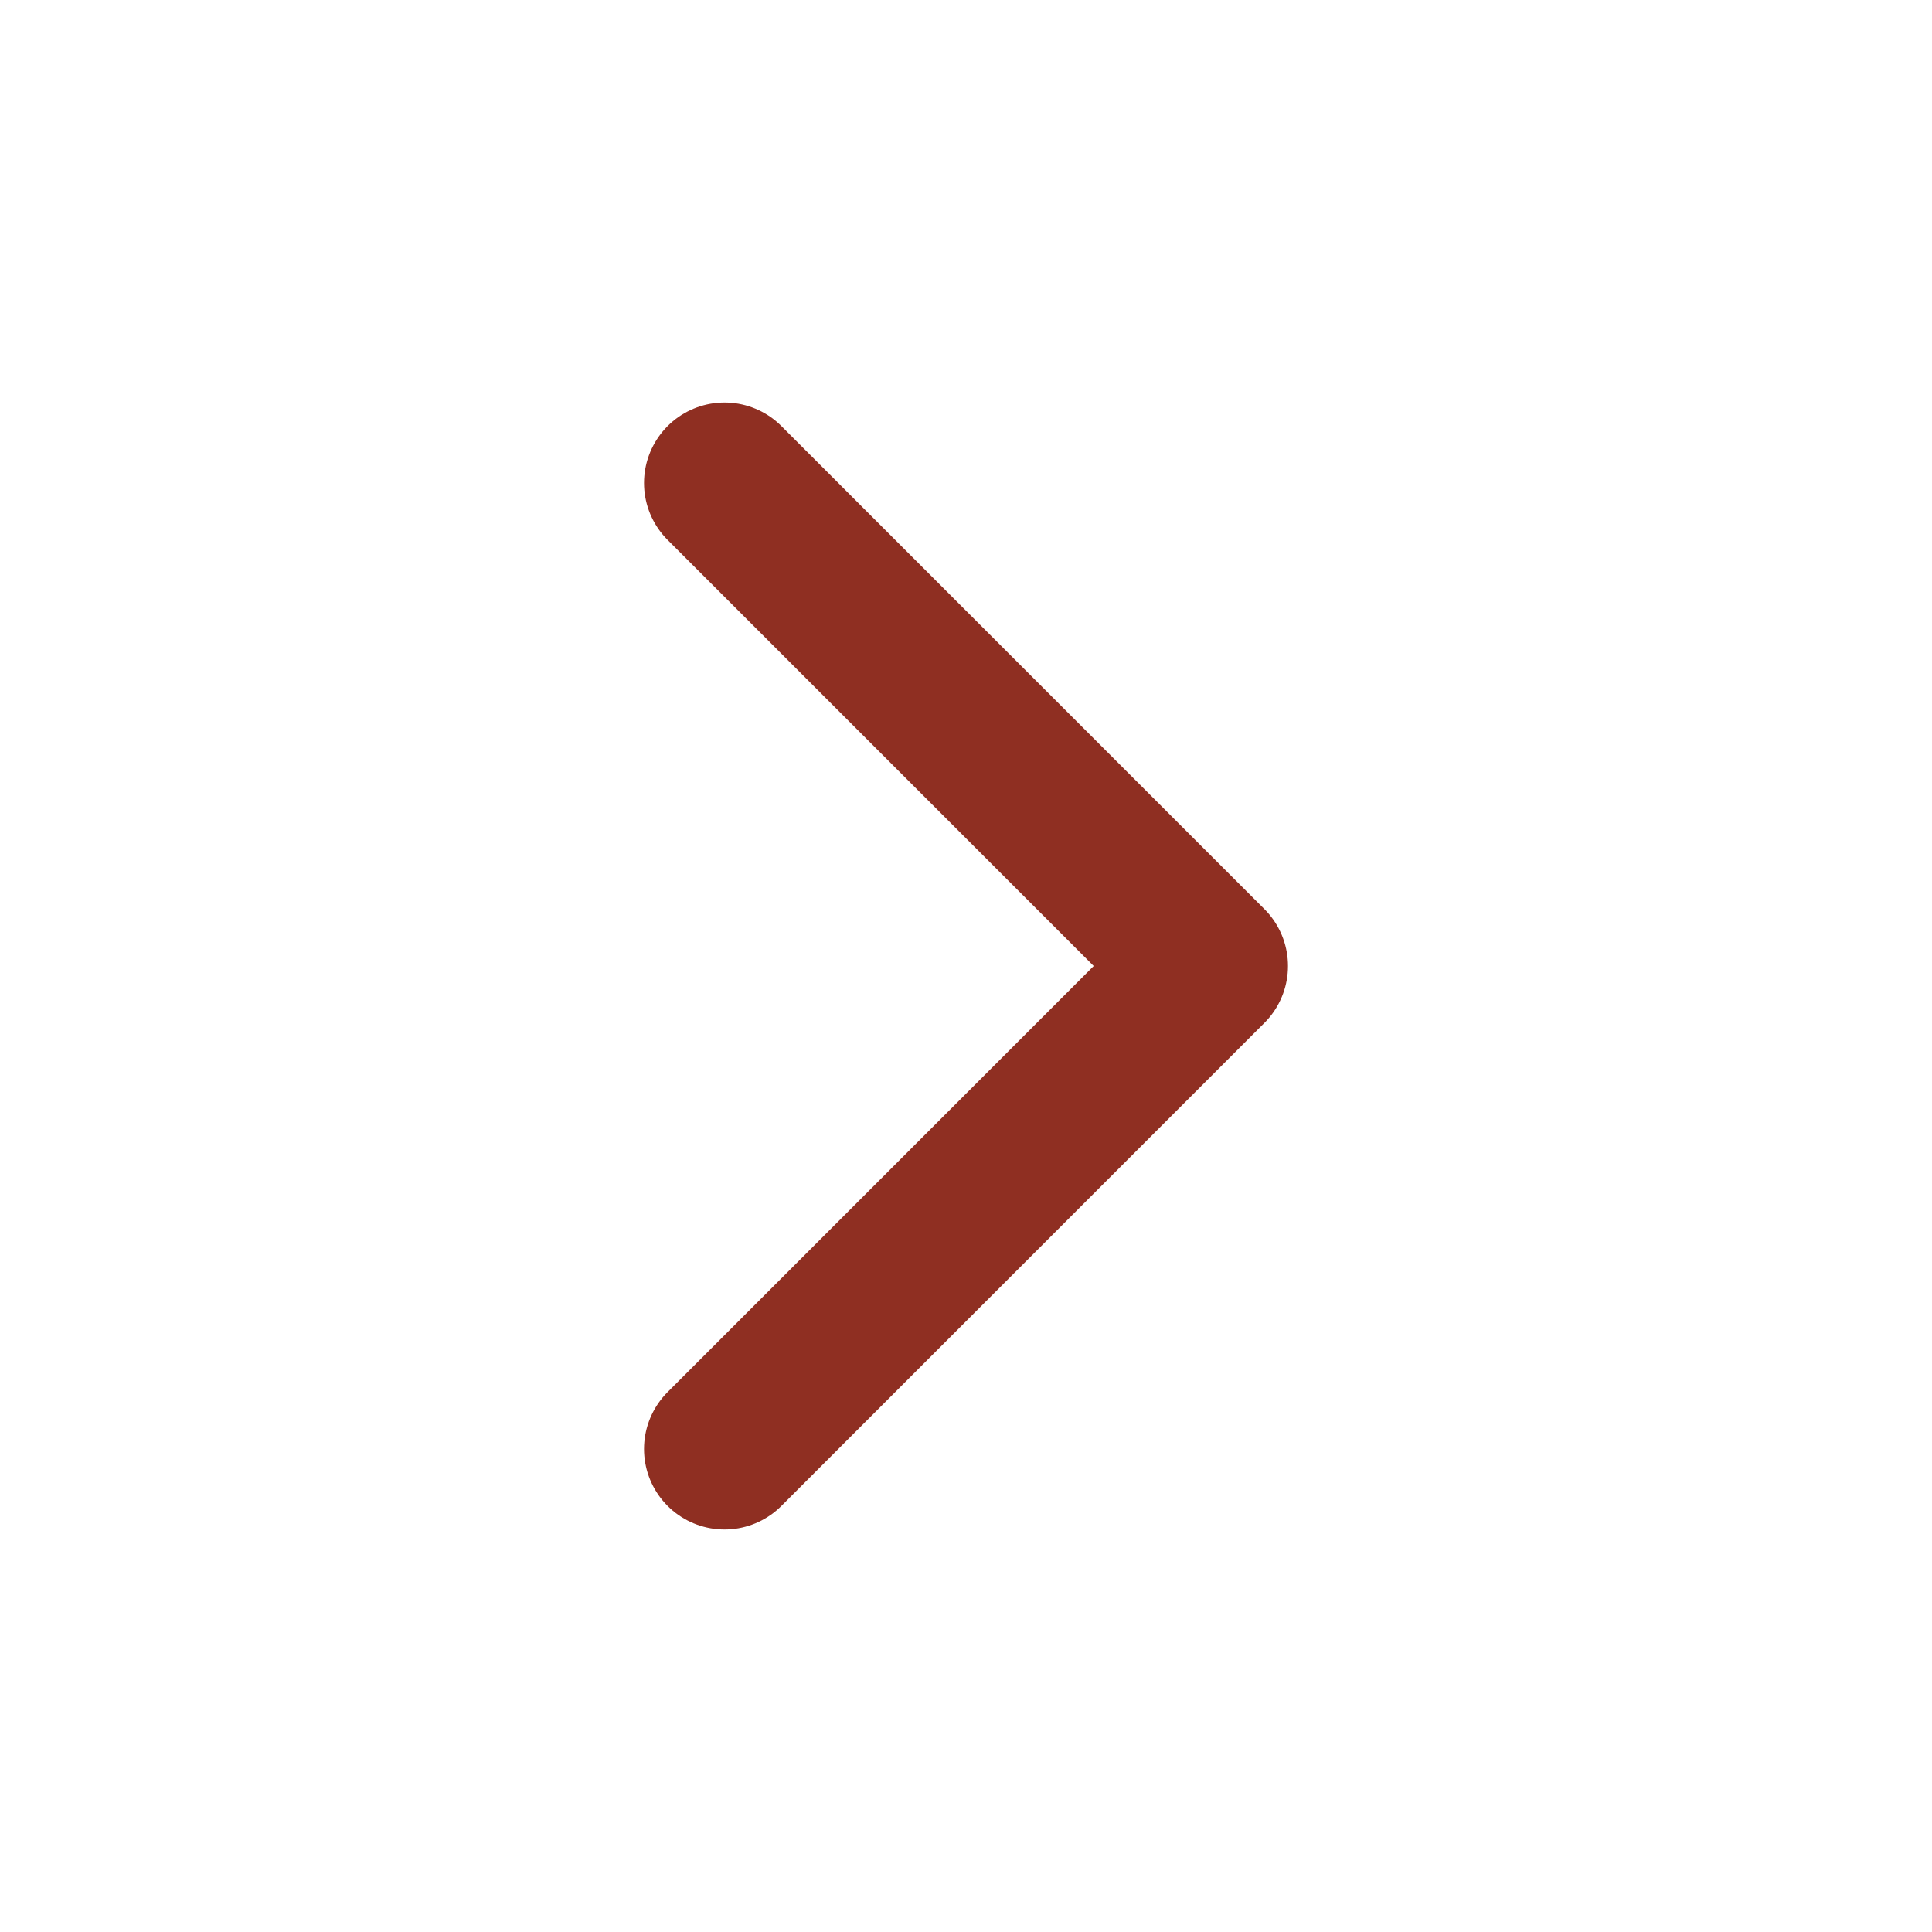
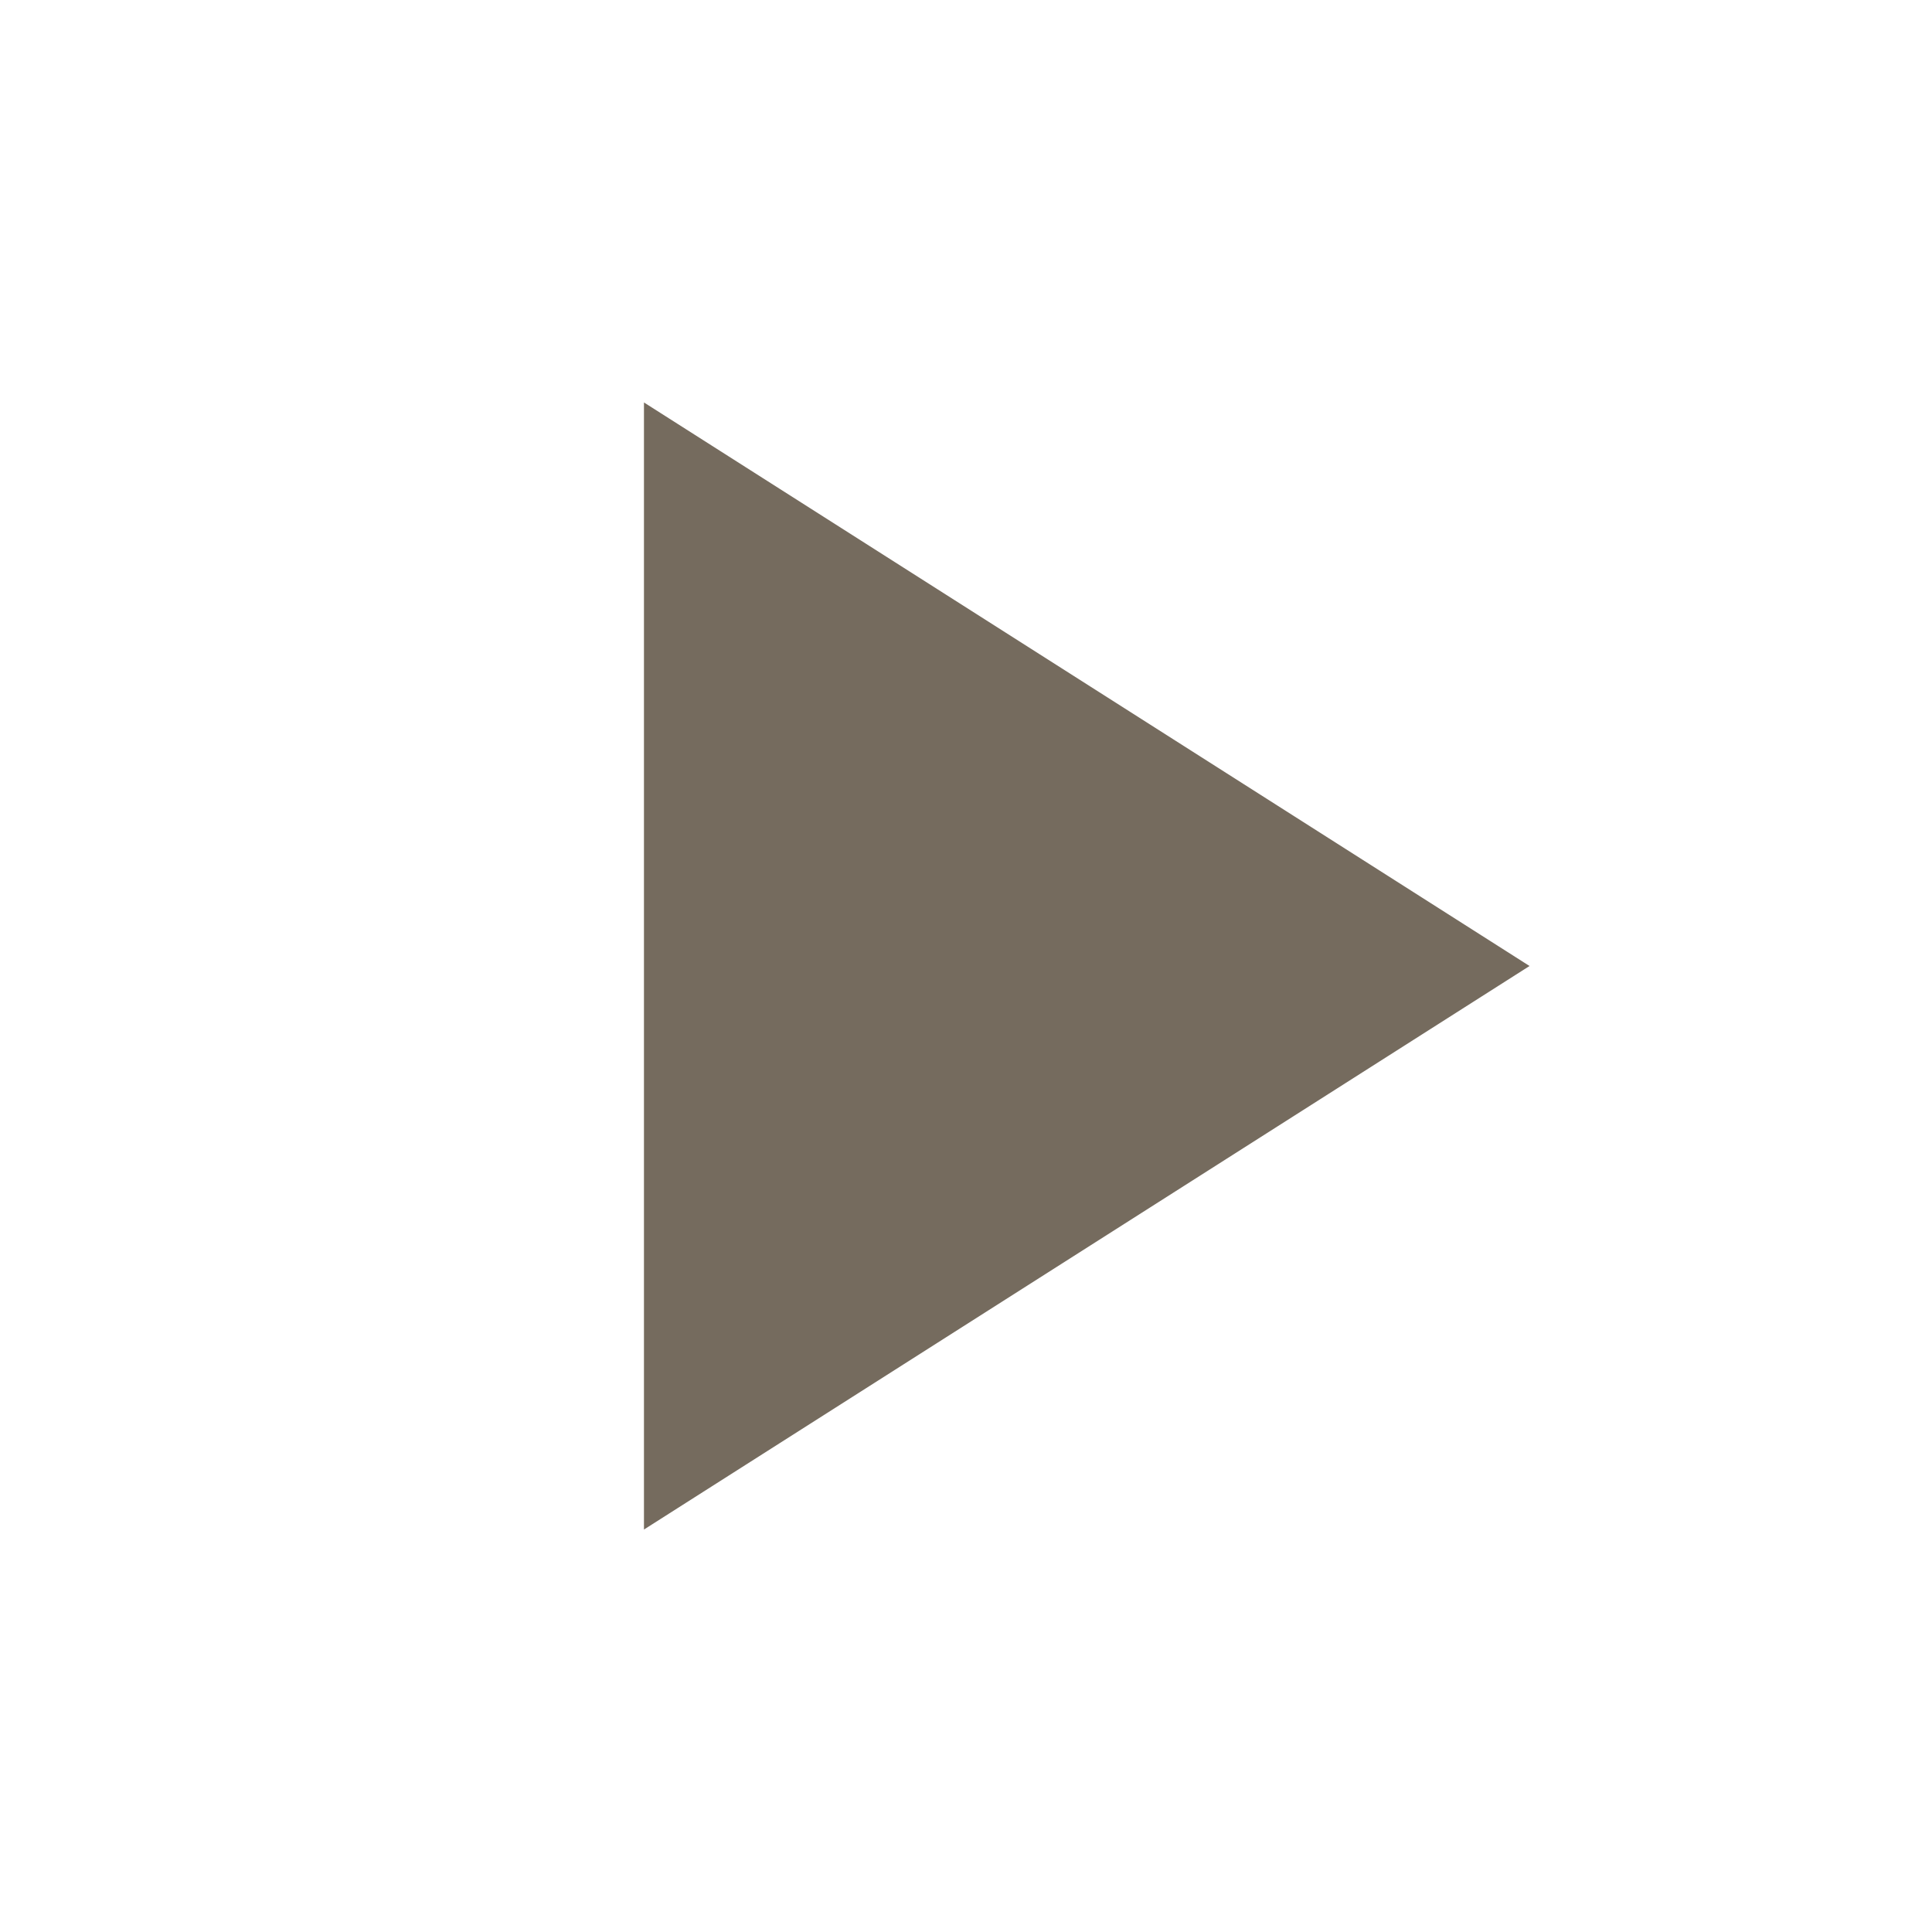
<svg xmlns="http://www.w3.org/2000/svg" preserveAspectRatio="none" overflow="visible" style="display: block;" width="16" height="16" viewBox="0 0 16 16" fill="none">
  <g id="Frame">
-     <path id="Vector" d="M6 4L10 8L6 12" stroke="#8F2F22" stroke-width="1.333" stroke-linecap="round" stroke-linejoin="round" />
+     <path id="Vector" d="M5.333 3.333V12.667L12.667 8L5.333 3.333Z" fill="#756B5E" />
  </g>
</svg>
